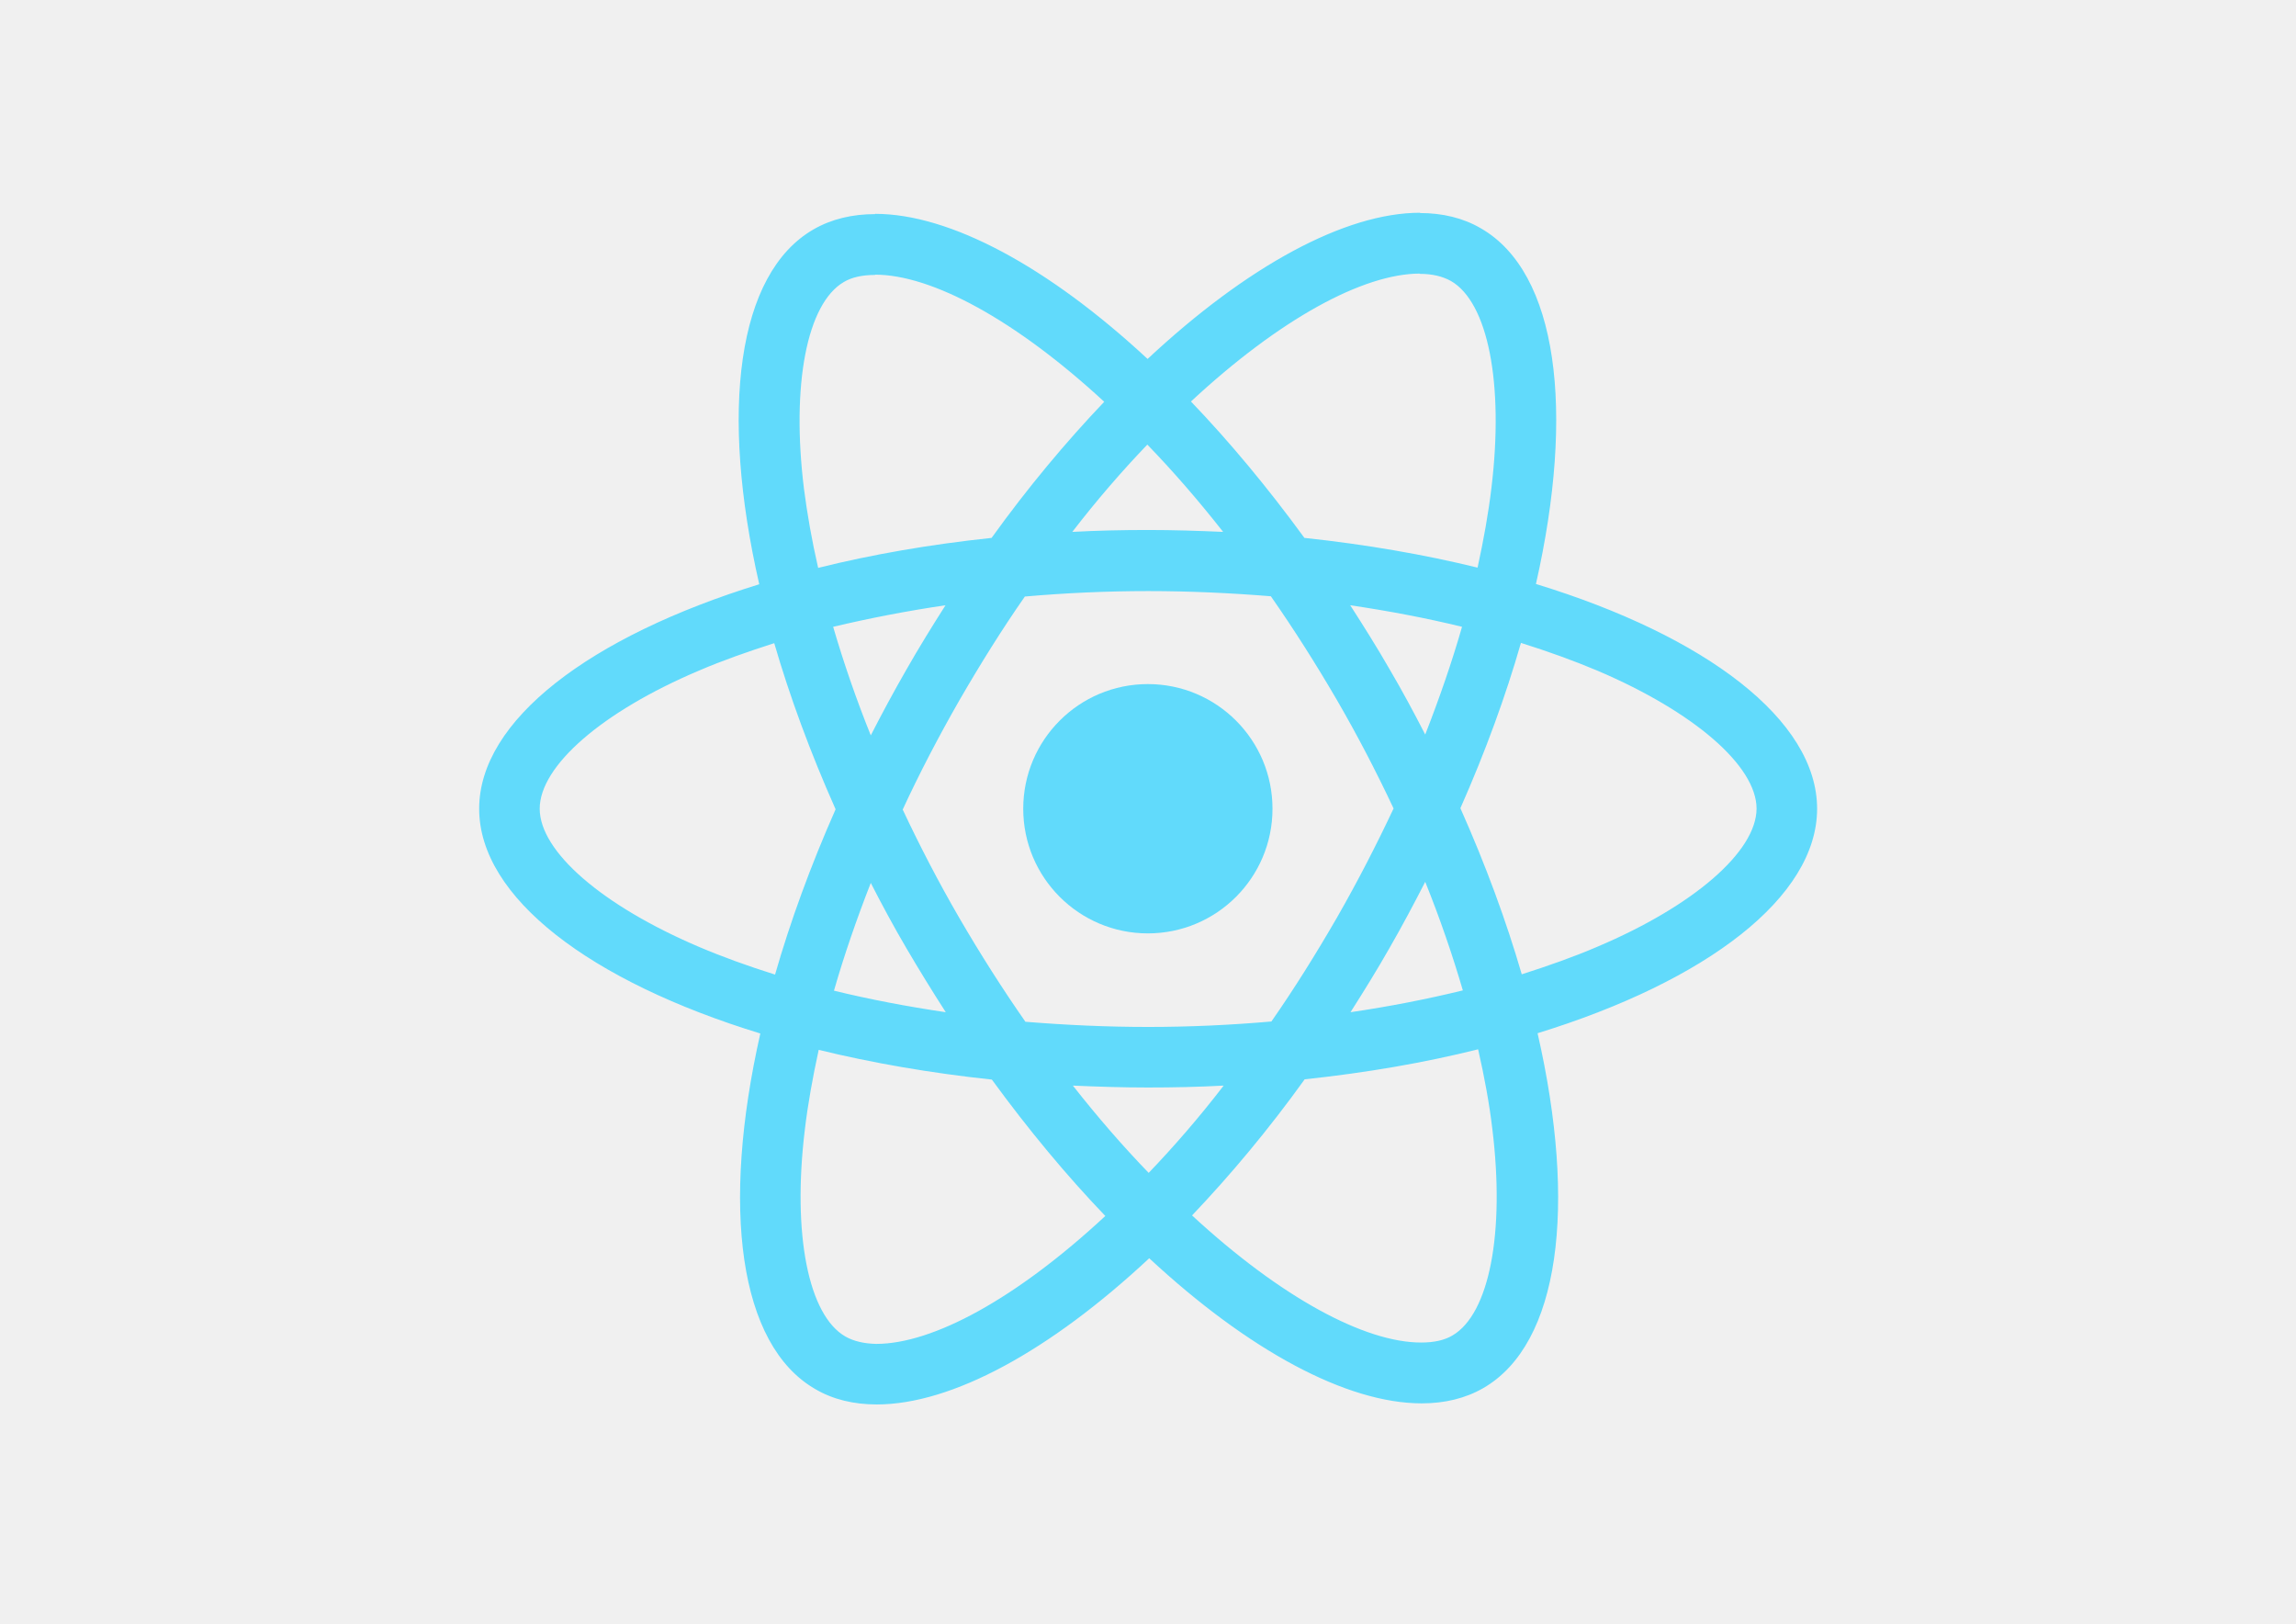
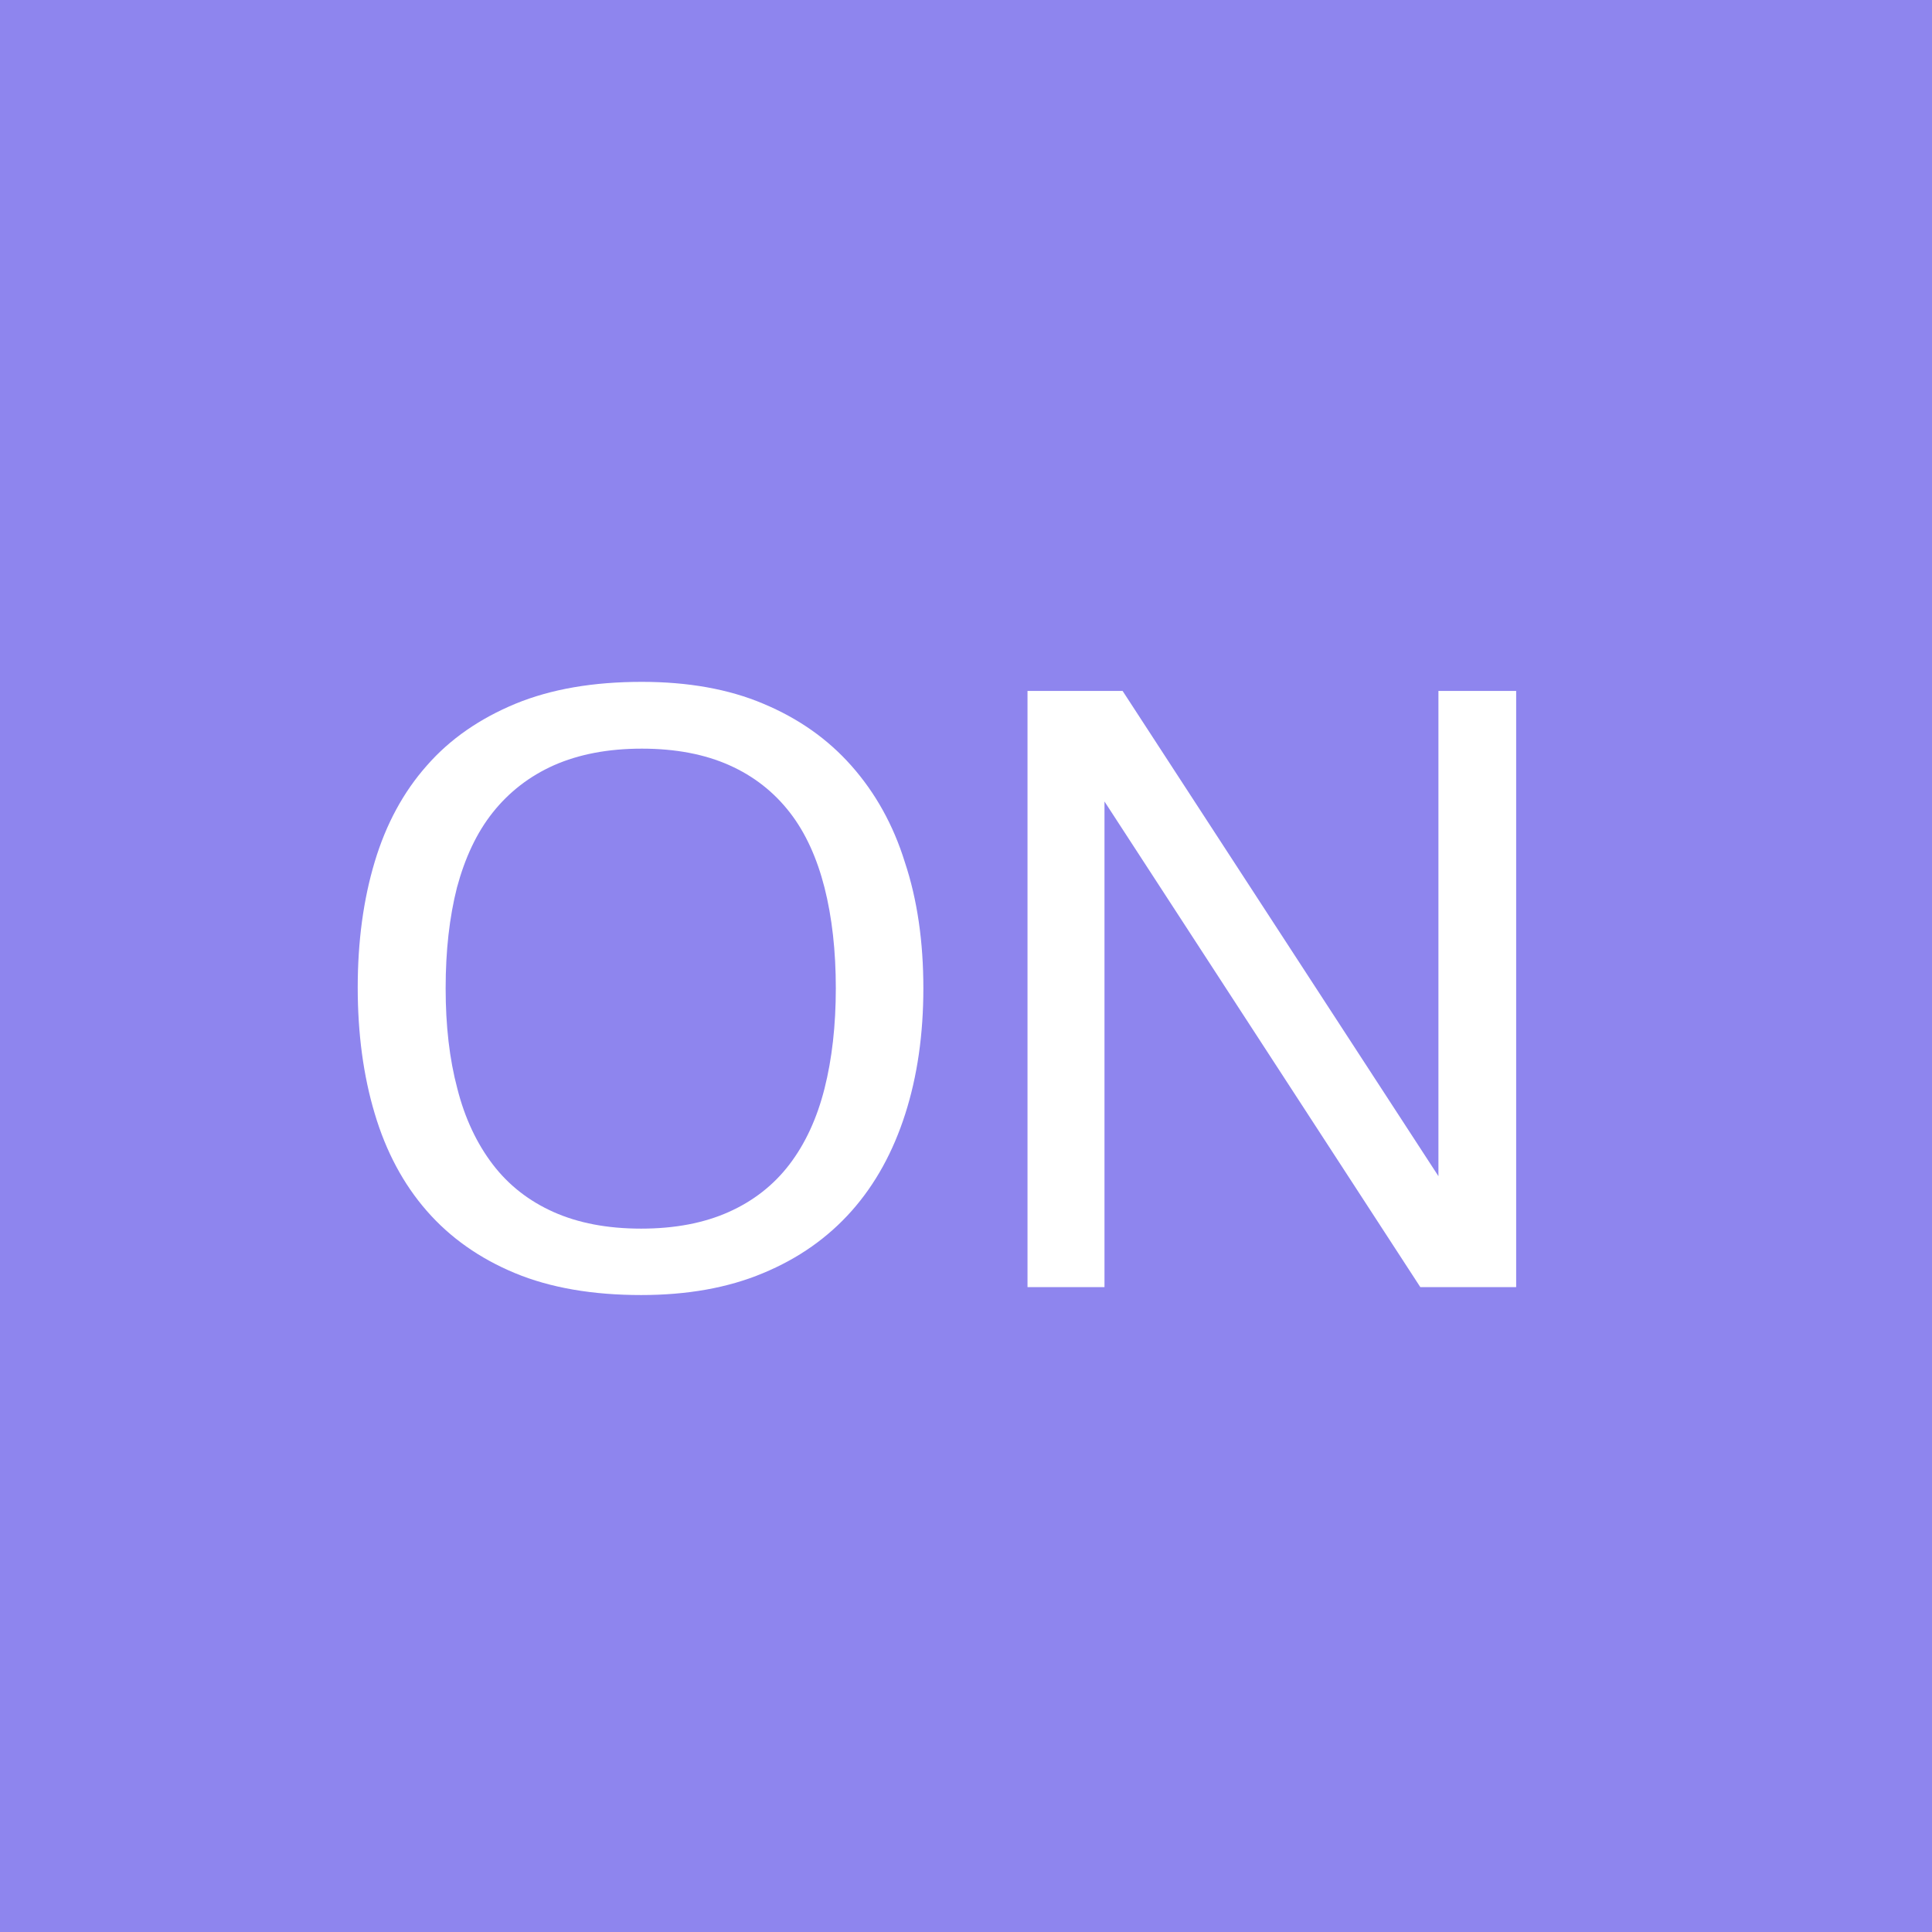
- <svg xmlns="http://www.w3.org/2000/svg" viewBox="0 0 841.9 595.3">
-   <g fill="#61DAFB">
-     <path d="M666.3 296.5c0-32.5-40.7-63.3-103.1-82.4 14.4-63.6 8-114.2-20.2-130.4-6.5-3.8-14.1-5.6-22.4-5.6v22.3c4.6 0 8.3.9 11.4 2.6 13.6 7.8 19.5 37.5 14.9 75.7-1.1 9.4-2.9 19.3-5.1 29.4-19.6-4.8-41-8.5-63.5-10.9-13.5-18.5-27.5-35.3-41.6-50 32.6-30.3 63.2-46.9 84-46.9V78c-27.5 0-63.5 19.6-99.9 53.6-36.4-33.8-72.4-53.2-99.9-53.2v22.3c20.7 0 51.4 16.5 84 46.6-14 14.7-28 31.4-41.3 49.9-22.6 2.4-44 6.1-63.6 11-2.3-10-4-19.7-5.2-29-4.7-38.2 1.1-67.9 14.6-75.8 3-1.8 6.9-2.6 11.5-2.6V78.5c-8.4 0-16 1.8-22.6 5.6-28.1 16.2-34.4 66.7-19.9 130.1-62.2 19.2-102.7 49.9-102.7 82.3 0 32.5 40.7 63.3 103.1 82.4-14.4 63.6-8 114.2 20.2 130.4 6.5 3.8 14.1 5.6 22.5 5.6 27.5 0 63.5-19.6 99.9-53.6 36.4 33.8 72.4 53.2 99.9 53.2 8.4 0 16-1.8 22.6-5.6 28.1-16.2 34.4-66.7 19.9-130.1 62-19.1 102.5-49.9 102.5-82.3zm-130.2-66.7c-3.7 12.9-8.3 26.2-13.5 39.5-4.1-8-8.4-16-13.1-24-4.6-8-9.5-15.8-14.4-23.4 14.2 2.1 27.9 4.7 41 7.9zm-45.8 106.5c-7.8 13.5-15.8 26.3-24.1 38.2-14.9 1.3-30 2-45.2 2-15.1 0-30.2-.7-45-1.9-8.3-11.9-16.4-24.6-24.2-38-7.6-13.1-14.5-26.4-20.8-39.8 6.2-13.4 13.2-26.8 20.7-39.9 7.8-13.5 15.8-26.3 24.1-38.2 14.9-1.3 30-2 45.2-2 15.1 0 30.2.7 45 1.9 8.3 11.9 16.4 24.6 24.2 38 7.6 13.1 14.5 26.4 20.8 39.8-6.3 13.4-13.2 26.8-20.7 39.9zm32.3-13c5.4 13.4 10 26.8 13.8 39.8-13.1 3.2-26.9 5.9-41.2 8 4.9-7.7 9.8-15.6 14.4-23.7 4.6-8 8.9-16.1 13-24.1zM421.2 430c-9.3-9.6-18.6-20.3-27.8-32 9 .4 18.2.7 27.5.7 9.4 0 18.7-.2 27.8-.7-9 11.7-18.3 22.4-27.5 32zm-74.4-58.9c-14.2-2.1-27.9-4.7-41-7.9 3.7-12.9 8.3-26.2 13.5-39.5 4.1 8 8.4 16 13.1 24 4.7 8 9.5 15.8 14.4 23.4zM420.7 163c9.3 9.6 18.6 20.3 27.8 32-9-.4-18.2-.7-27.5-.7-9.4 0-18.7.2-27.8.7 9-11.7 18.3-22.4 27.5-32zm-74 58.9c-4.9 7.7-9.8 15.6-14.4 23.7-4.6 8-8.9 16-13 24-5.4-13.4-10-26.8-13.8-39.8 13.1-3.1 26.9-5.8 41.2-7.9zm-90.5 125.2c-35.4-15.1-58.3-34.9-58.3-50.6 0-15.7 22.9-35.6 58.3-50.6 8.6-3.7 18-7 27.7-10.1 5.7 19.6 13.2 40 22.5 60.9-9.2 20.8-16.6 41.1-22.2 60.6-9.9-3.1-19.3-6.5-28-10.2zM310 490c-13.6-7.8-19.5-37.5-14.9-75.7 1.1-9.4 2.9-19.3 5.1-29.4 19.6 4.8 41 8.5 63.5 10.9 13.5 18.5 27.5 35.3 41.6 50-32.6 30.3-63.2 46.9-84 46.9-4.5-.1-8.3-1-11.3-2.7zm237.2-76.2c4.7 38.2-1.1 67.9-14.6 75.8-3 1.8-6.9 2.6-11.5 2.6-20.7 0-51.4-16.5-84-46.6 14-14.7 28-31.4 41.3-49.9 22.6-2.4 44-6.1 63.6-11 2.3 10.1 4.1 19.8 5.2 29.1zm38.5-66.7c-8.6 3.7-18 7-27.7 10.1-5.7-19.6-13.2-40-22.5-60.9 9.2-20.8 16.6-41.1 22.2-60.6 9.9 3.1 19.3 6.5 28.1 10.2 35.4 15.1 58.3 34.9 58.3 50.6-.1 15.7-23 35.6-58.4 50.6zM320.8 78.4z" />
-     <circle cx="420.9" cy="296.5" r="45.7" />
-     <path d="M520.5 78.1z" />
+ <svg xmlns="http://www.w3.org/2000/svg" version="1.1" id="Layer" x="0px" y="0px" viewBox="0 0 512 512" style="enable-background:new 0 0 512 512;" xml:space="preserve">
+   <style type="text/css">
+ 	.st0{fill:#8E85EE;}
+ 	.st1{fill:#FFFFFF;}
+ </style>
+   <rect class="st0" width="512" height="512" />
+   <g>
+     <path class="st1" d="M244.7,261.9c0,12.2-1.6,23.3-4.8,33.3c-3.2,10-7.9,18.6-14.2,25.7c-6.3,7.1-14.1,12.6-23.5,16.5   c-9.3,3.9-20.1,5.8-32.3,5.8c-12.8,0-24-1.9-33.4-5.8c-9.4-3.9-17.2-9.4-23.4-16.5c-6.2-7.1-10.8-15.7-13.8-25.8   c-3-10-4.5-21.2-4.5-33.4c0-12.2,1.5-23.3,4.5-33.3c3-10,7.6-18.5,13.8-25.5c6.2-7.1,14.1-12.5,23.5-16.4   c9.5-3.9,20.6-5.8,33.5-5.8c12.2,0,23,1.9,32.2,5.8c9.3,3.9,17,9.3,23.3,16.4c6.3,7.1,11.1,15.6,14.2,25.6   C243.1,238.4,244.7,249.6,244.7,261.9z M118.1,261.9c0,9.9,1,18.7,3.1,26.6c2,7.9,5.2,14.6,9.4,20.1c4.2,5.5,9.6,9.7,16.1,12.6   c6.5,2.9,14.2,4.4,23.2,4.4c9,0,16.7-1.5,23.2-4.4c6.5-2.9,11.9-7.1,16.1-12.6c4.2-5.5,7.3-12.2,9.3-20.1c2-7.9,3-16.8,3-26.6   c0-9.9-1-18.8-3-26.7c-2-7.8-5-14.5-9.2-19.9c-4.2-5.4-9.5-9.6-16-12.5c-6.5-2.9-14.2-4.4-23.2-4.4c-9,0-16.7,1.5-23.3,4.4   c-6.5,2.9-11.9,7.1-16.2,12.5c-4.3,5.4-7.4,12.1-9.5,19.9C119.1,243.1,118.1,251.9,118.1,261.9z" />
+     <polygon class="st1" points="381.2,183.1 381.2,243.3 381.2,269.6 381.2,311.7 297.5,183.1 272.3,183.1 272.3,341.1 292.7,341.1    292.7,270.7 292.7,255.4 292.7,212.4 376.4,341.1 401.8,341.1 401.8,183.1  " />
  </g>
</svg>
